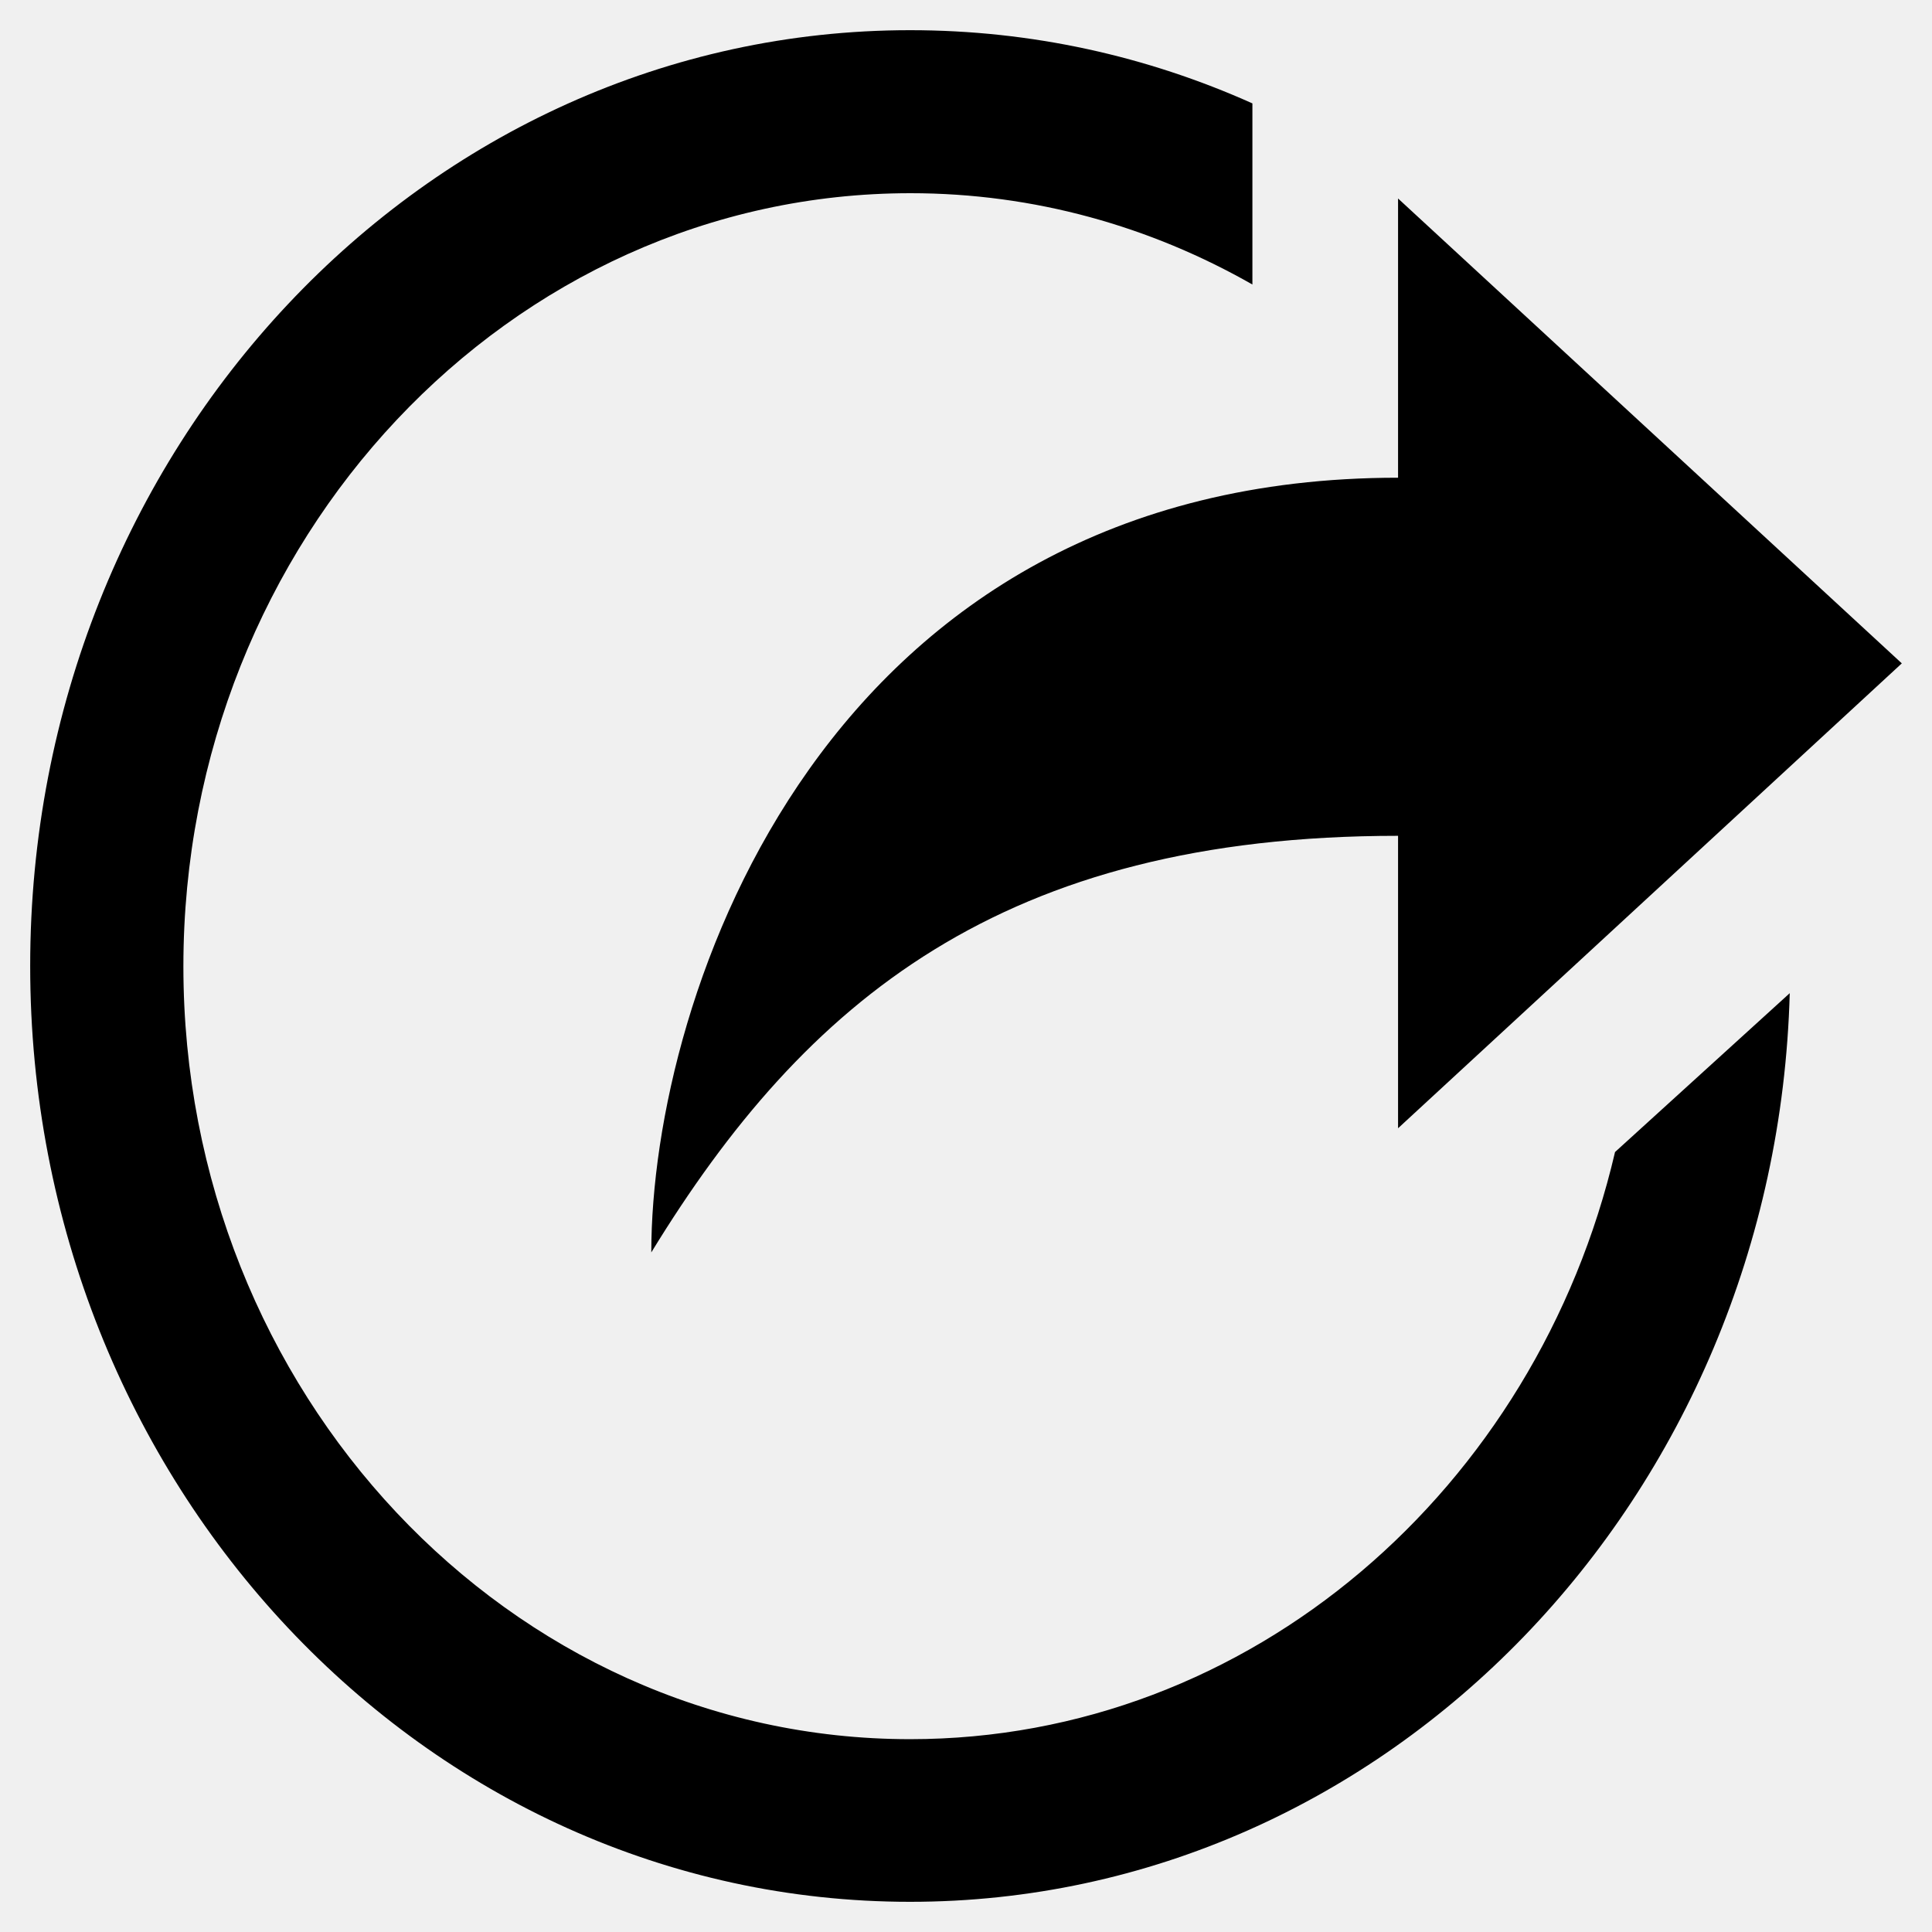
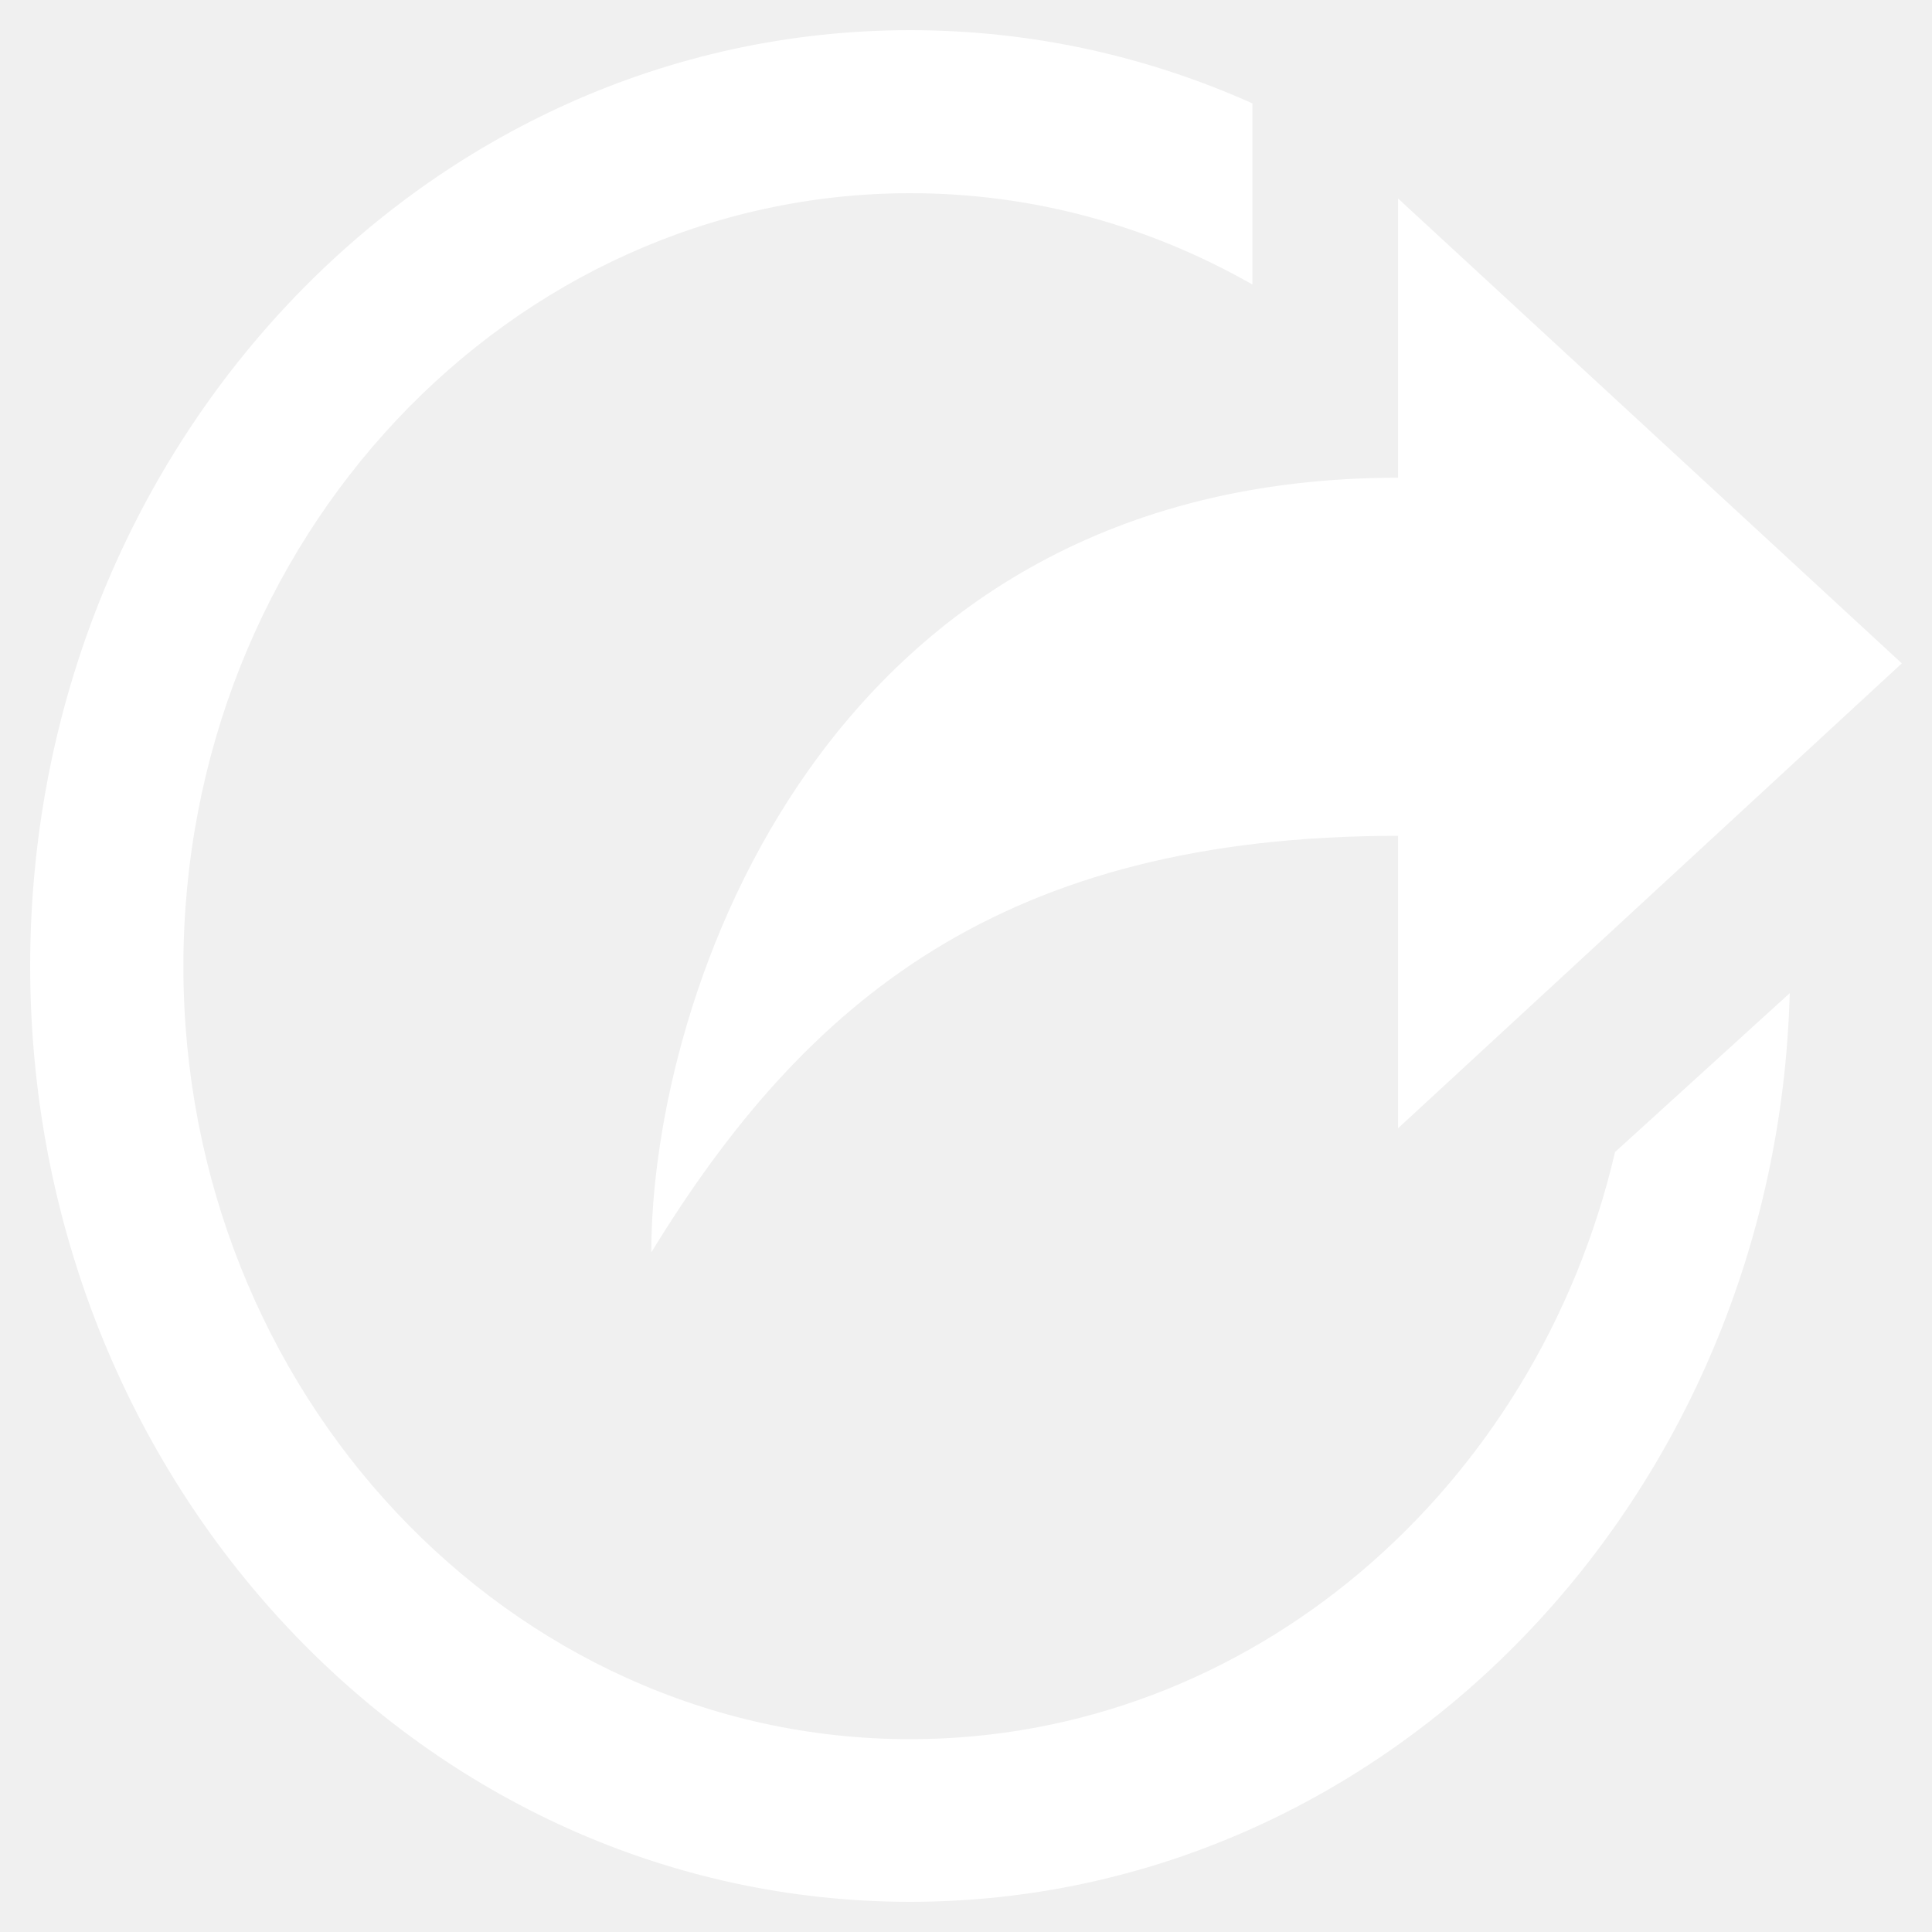
<svg xmlns="http://www.w3.org/2000/svg" class="svg-inline--fa fa-balance-gift fa-w-16 links-item-icon ng-star-inserted" viewBox="0 0 512 512">
-   <path fill="currentColor" d="M172.6,331.9c40.8-66.7,93.1-110.4,197.9-110.4V299L504,175.8L370.5,52.6v74  C218.2,126.6,172.6,264.2,172.6,331.9L172.6,331.9z M428,305.3c-20.8,89.2-96.6,155.6-186.8,155.6C135,460.9,48.6,369,48.6,256.1  c0-113,86.5-204.9,192.7-204.9c32.8,0,63.6,8.8,90.6,24.2V27.4C304,14.9,273.4,8,241.2,8C112.4,8,8,119,8,256s104.4,248,233.2,248  c126.5,0,229.5-107.2,233.1-240.8L428,305.3z" />
+   <path fill="#fff" d="M172.6,331.9c40.8-66.7,93.1-110.4,197.9-110.4V299L504,175.8L370.5,52.6v74  C218.2,126.6,172.6,264.2,172.6,331.9L172.6,331.9z M428,305.3c-20.8,89.2-96.6,155.6-186.8,155.6C135,460.9,48.6,369,48.6,256.1  c0-113,86.5-204.9,192.7-204.9c32.8,0,63.6,8.8,90.6,24.2V27.4C304,14.9,273.4,8,241.2,8C112.4,8,8,119,8,256s104.4,248,233.2,248  c126.5,0,229.5-107.2,233.1-240.8L428,305.3z" />
</svg>
